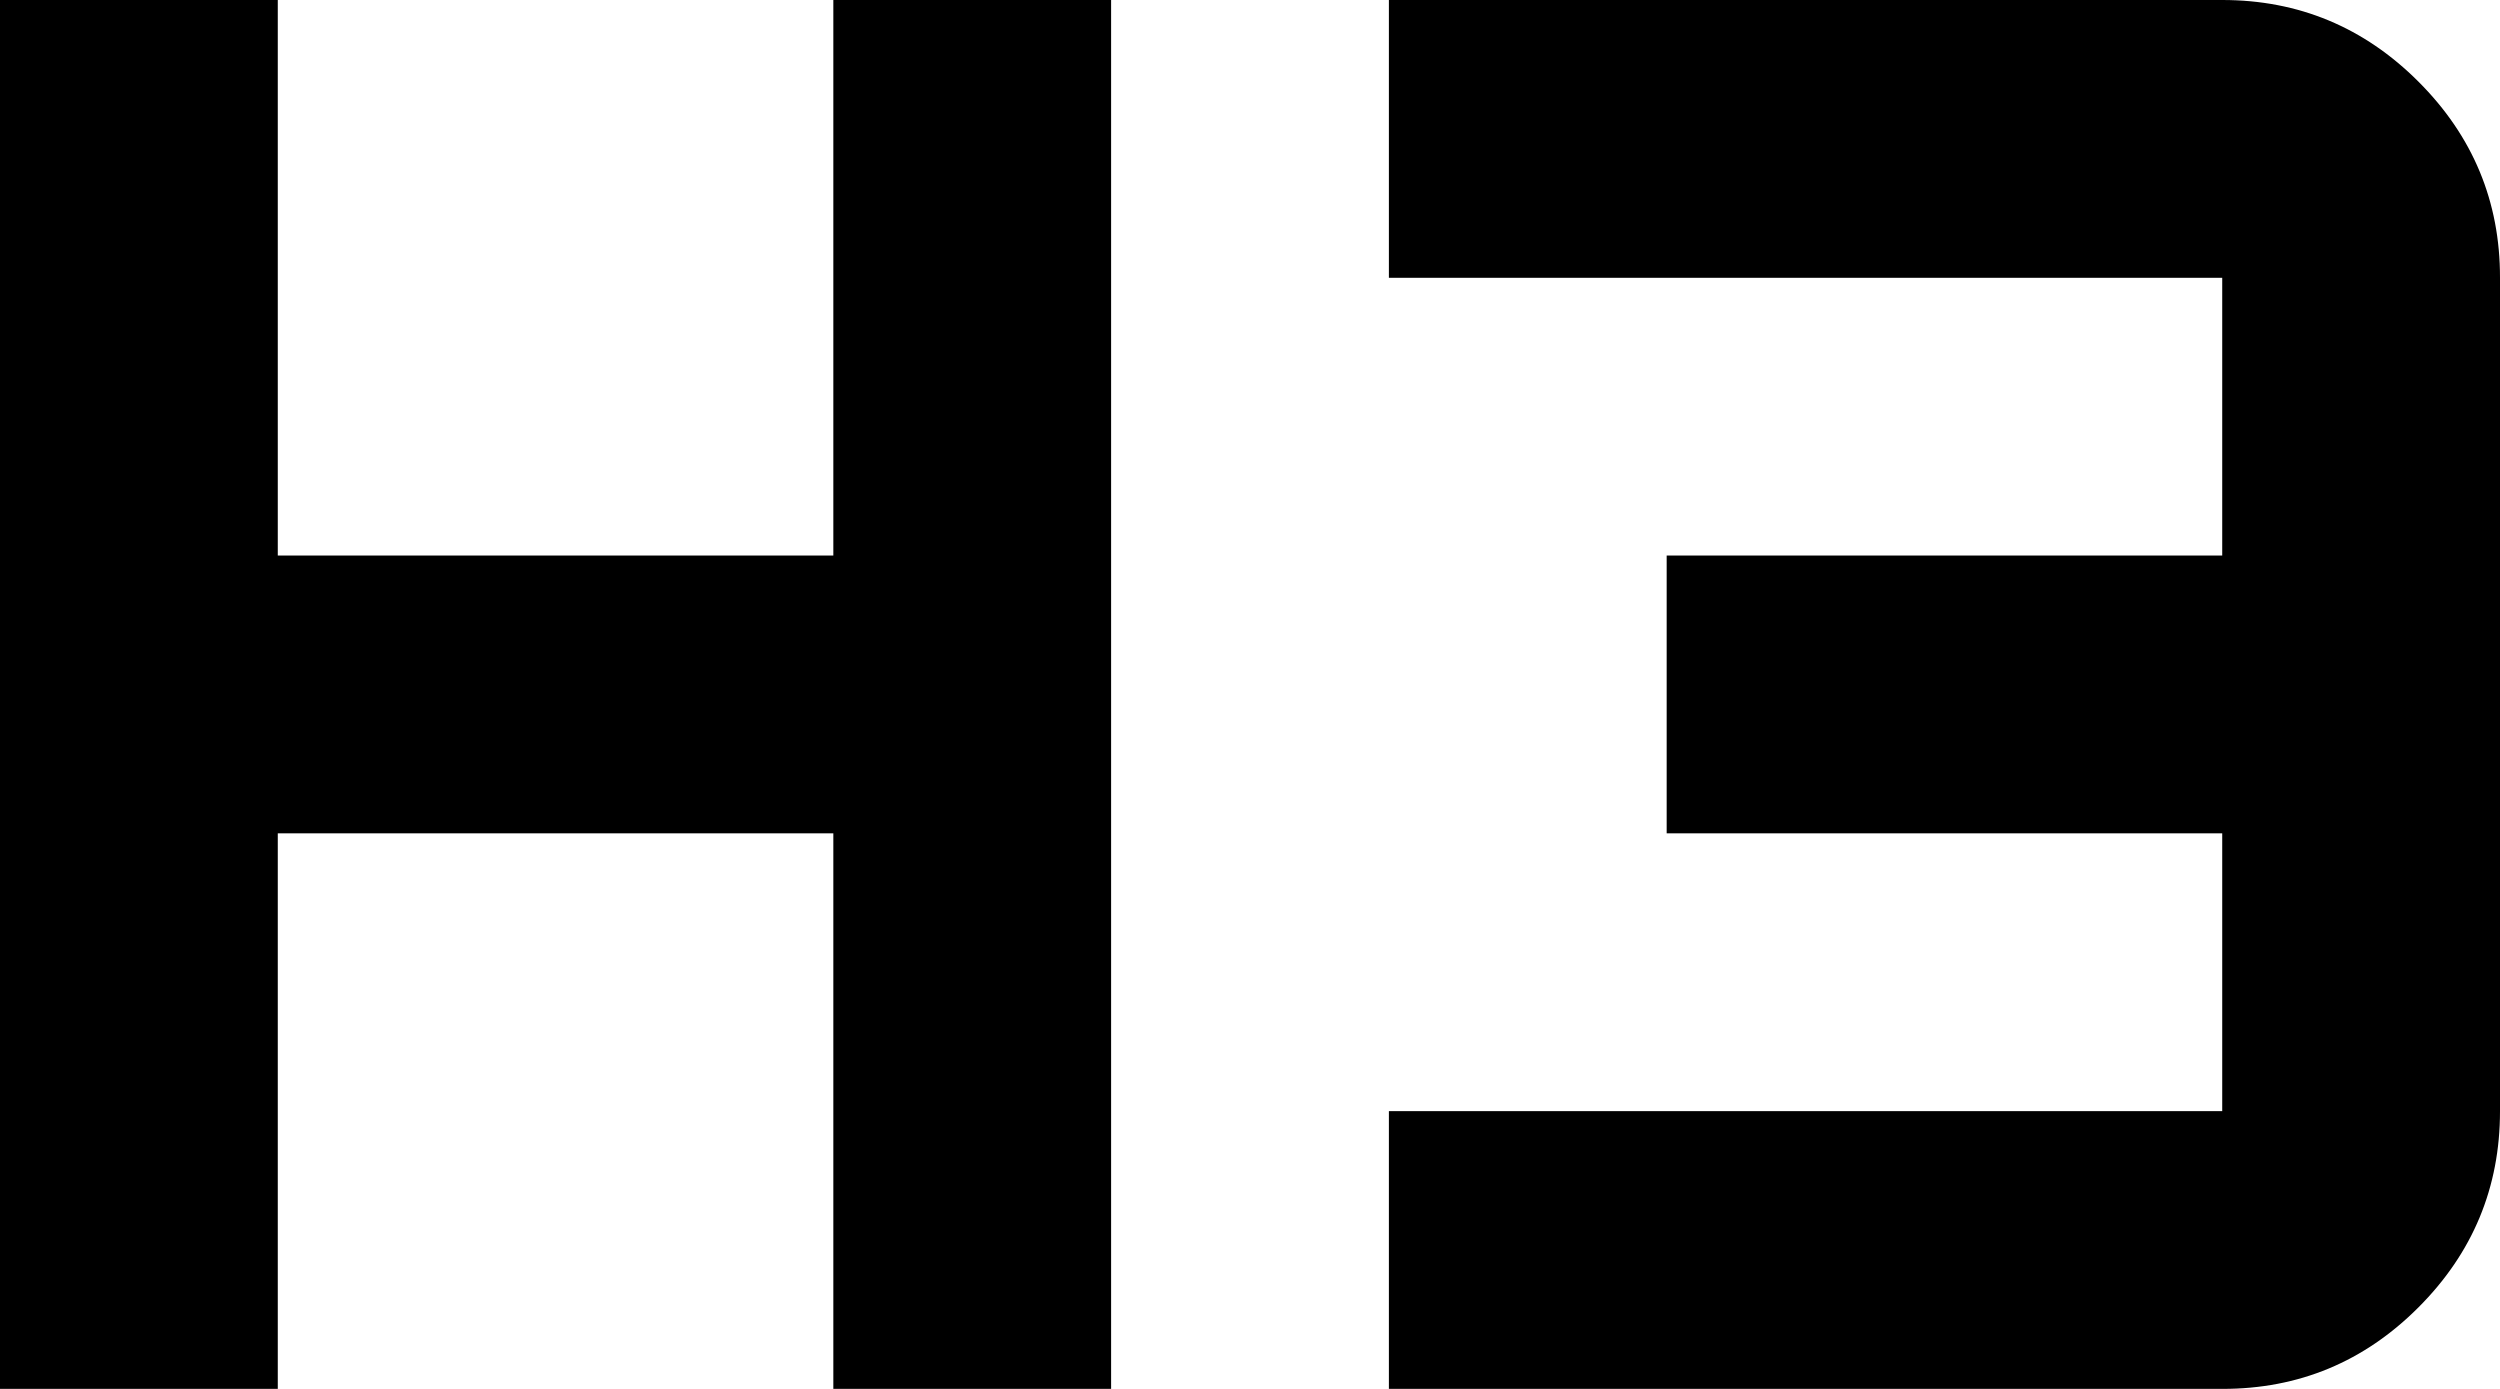
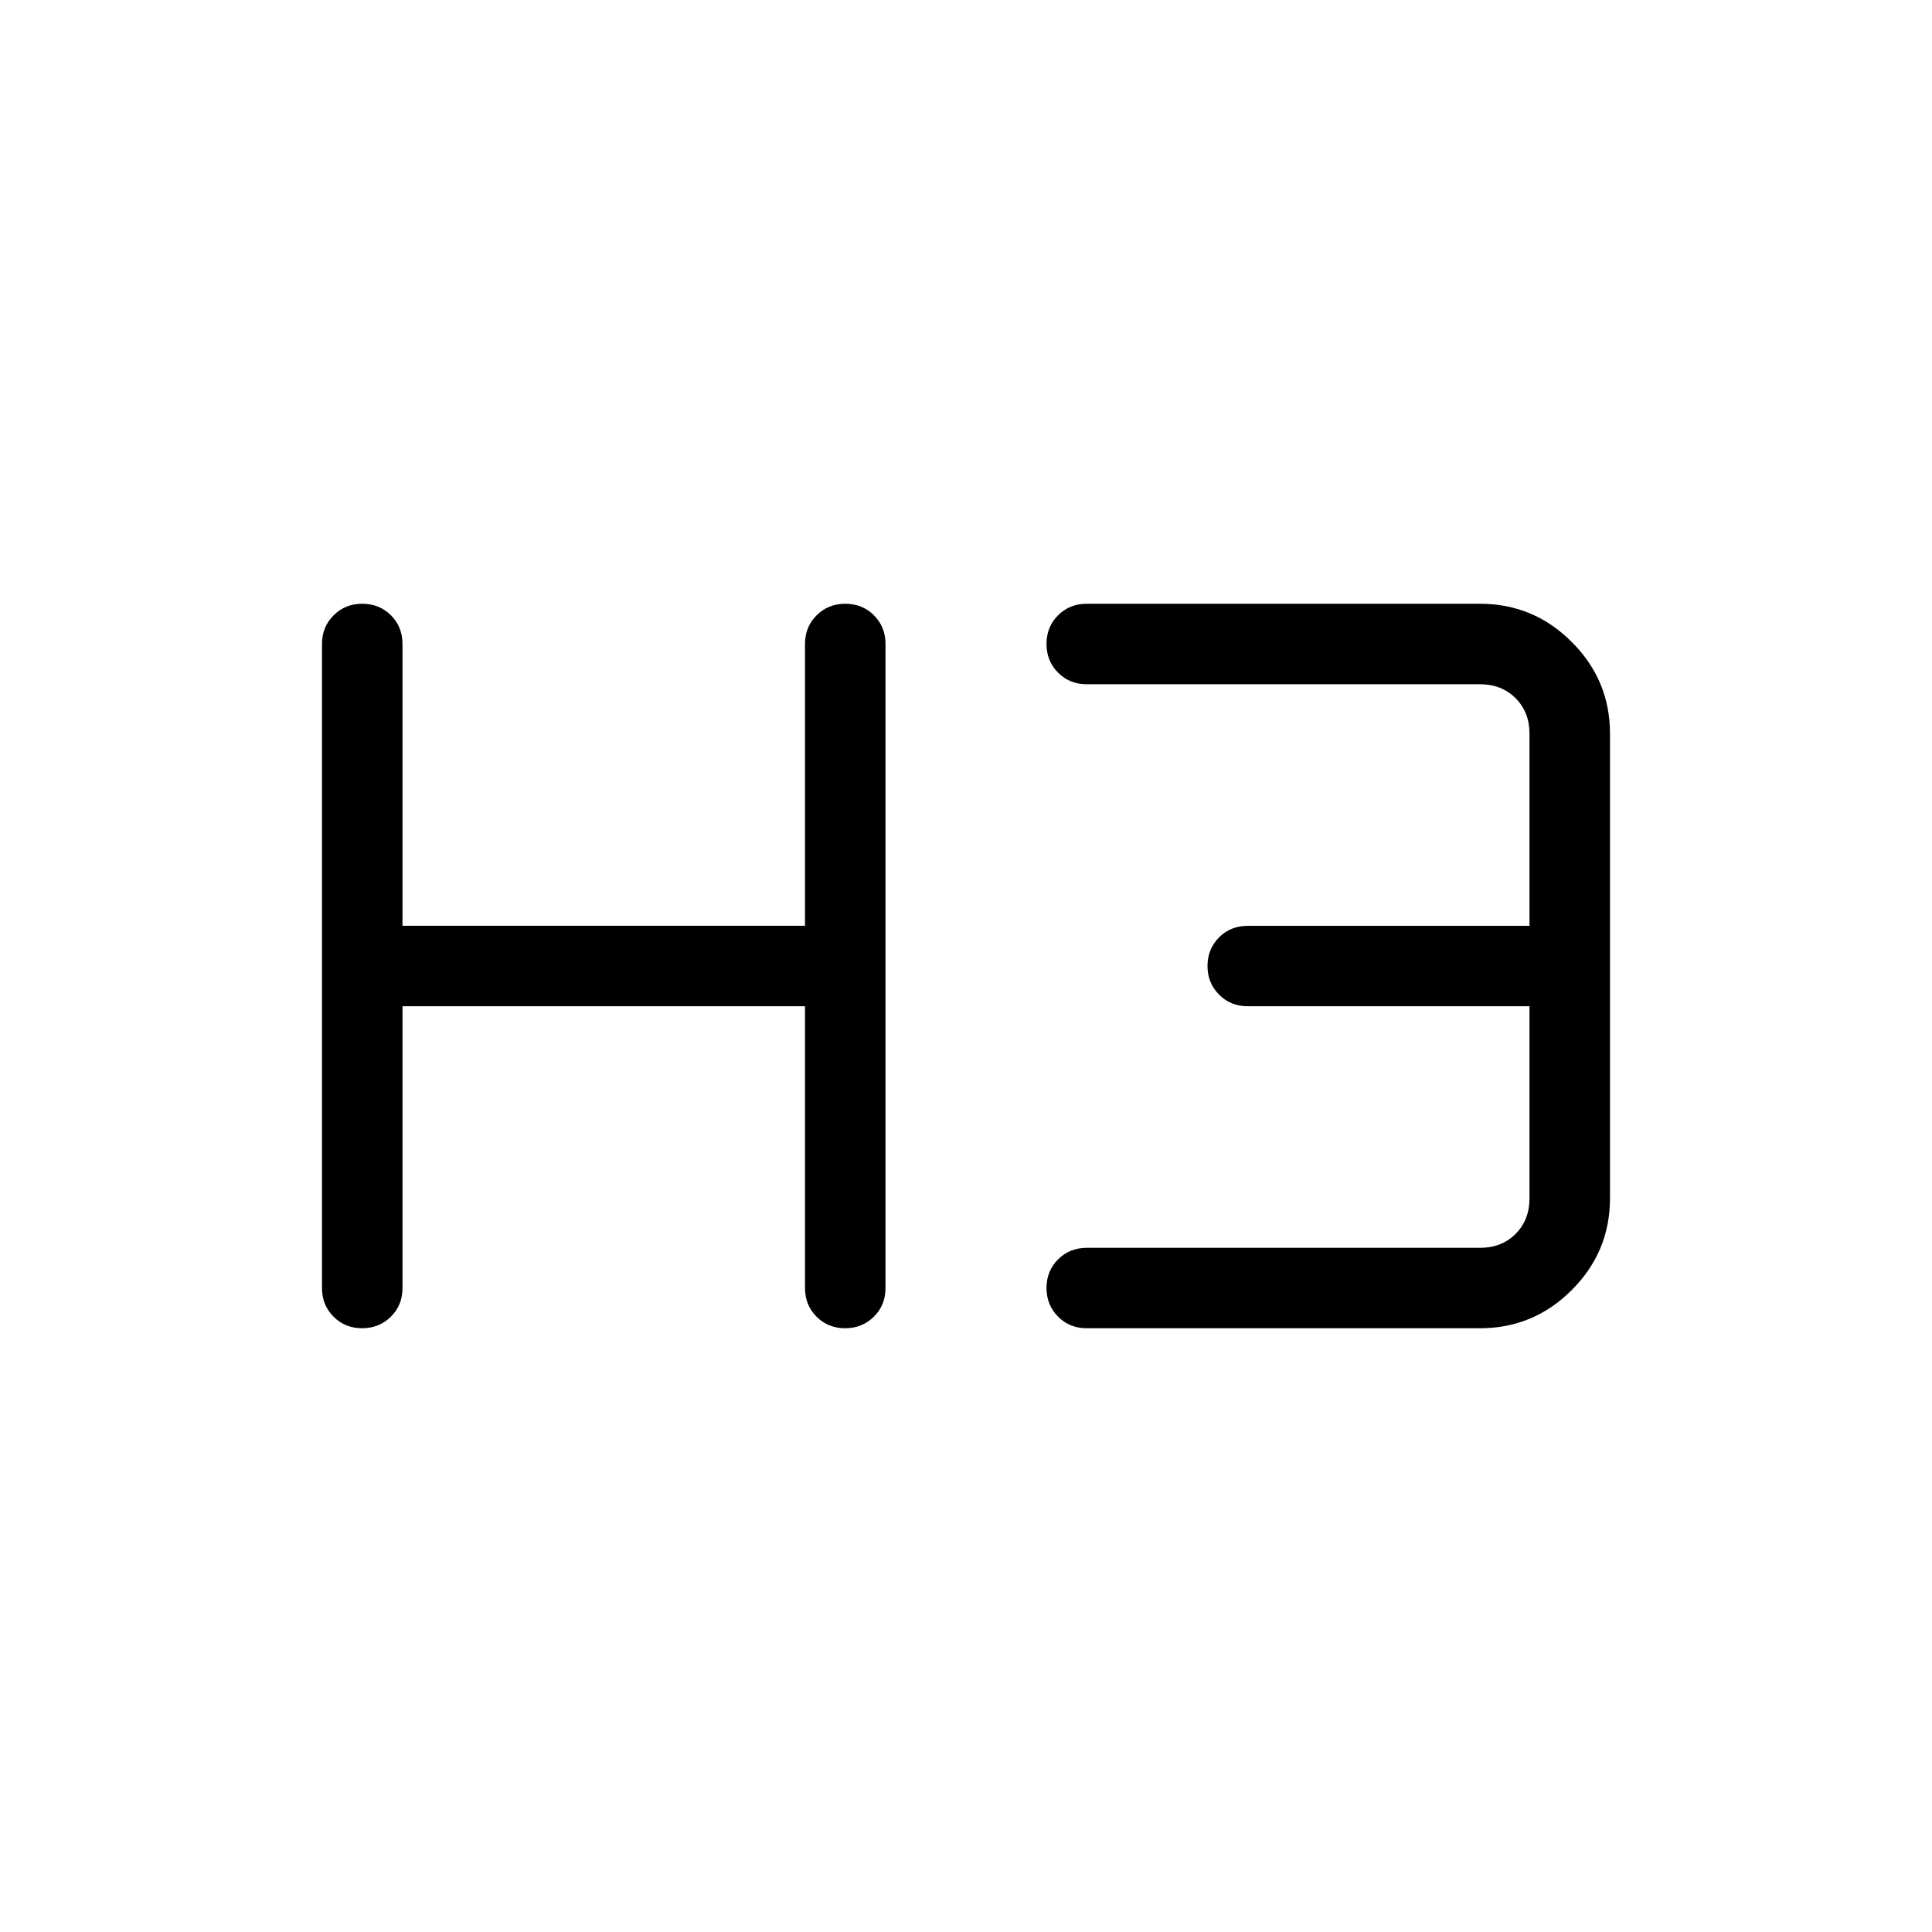
- <svg xmlns="http://www.w3.org/2000/svg" viewBox="3 7 18 10">
-   <path fill="currentColor" d="M3 17V7h2v4h4V7h2v10H9v-4H5v4zm10 0v-2h6v-2h-4v-2h4V9h-6V7h6q.825 0 1.413.588T21 9v6q0 .825-.587 1.413T19 17z" />
+ <svg xmlns="http://www.w3.org/2000/svg" viewBox="0 0 24 24">
+   <path fill="currentColor" d="M4.5 16.5q-.213 0-.357-.144Q4 16.213 4 16V8q0-.213.144-.356q.144-.144.357-.144q.212 0 .356.144Q5 7.788 5 8v3.5h5V8q0-.213.144-.356q.144-.144.357-.144q.212 0 .356.144Q11 7.788 11 8v8q0 .213-.144.356t-.357.144q-.212 0-.356-.144Q10 16.213 10 16v-3.5H5V16q0 .213-.144.356t-.357.144m9.001 0q-.213 0-.356-.144Q13 16.212 13 16t.144-.356q.144-.143.356-.143h4.885q.269 0 .442-.173t.173-.442V12.5h-3.5q-.213 0-.356-.144Q15 12.212 15 12t.144-.356q.144-.143.356-.143H19V9.115q0-.269-.173-.442t-.442-.173H13.5q-.213 0-.356-.144Q13 8.212 13 7.999t.144-.356q.144-.143.356-.143h4.885q.666 0 1.14.475q.475.474.475 1.14v5.77q0 .666-.475 1.14q-.474.475-1.14.475z" />
</svg>
